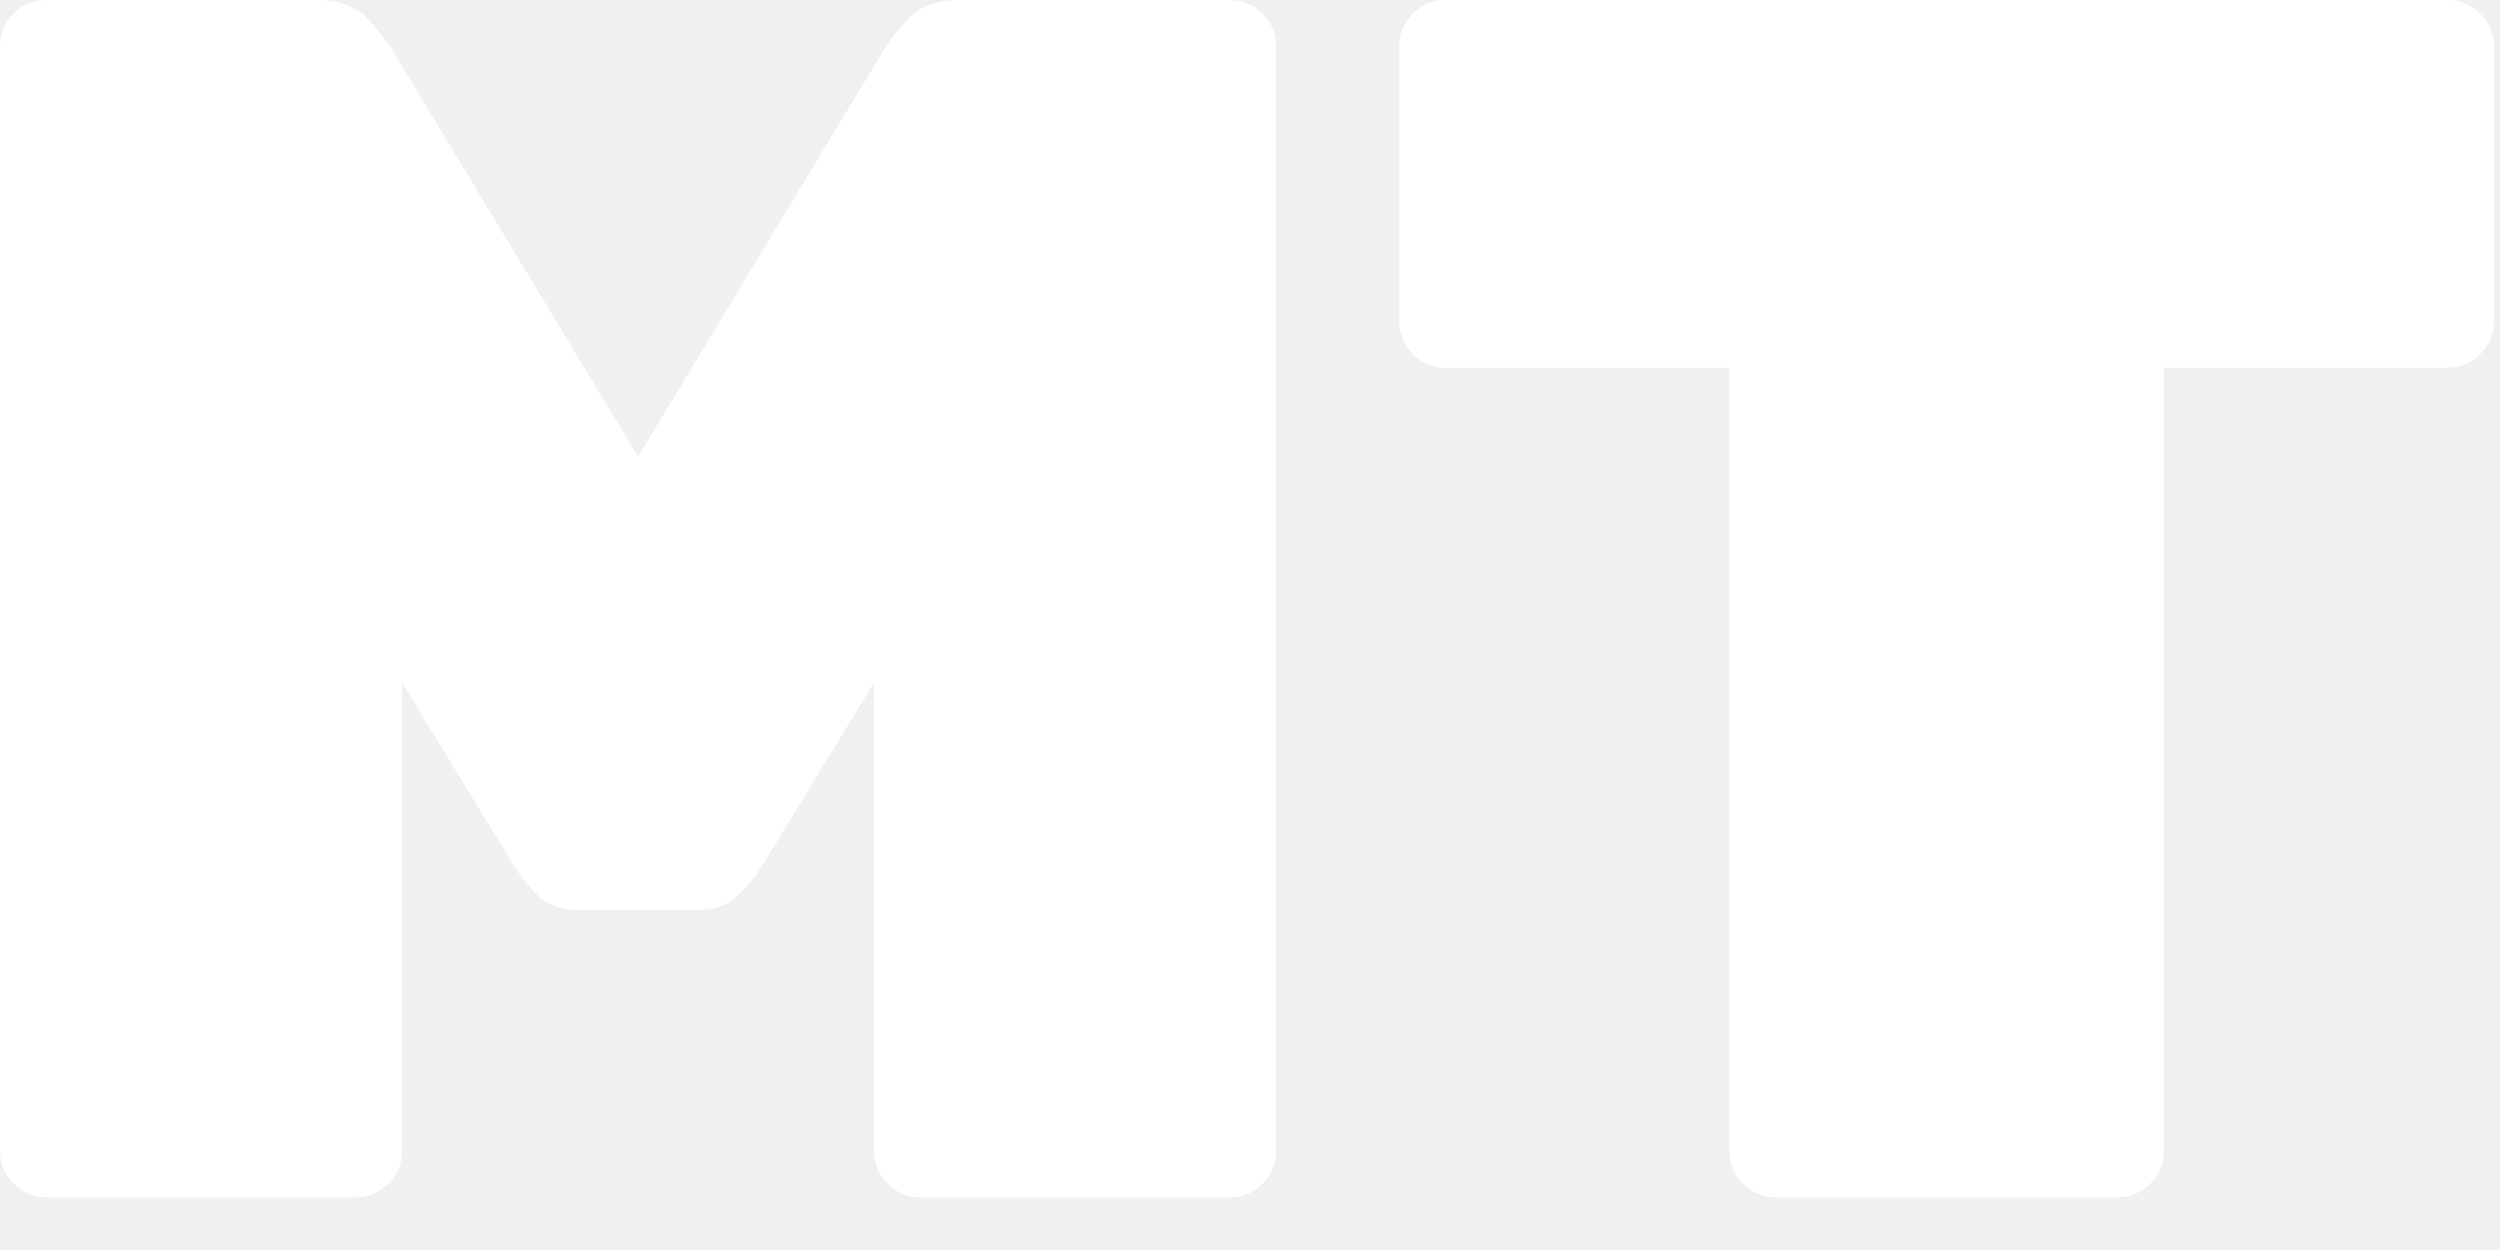
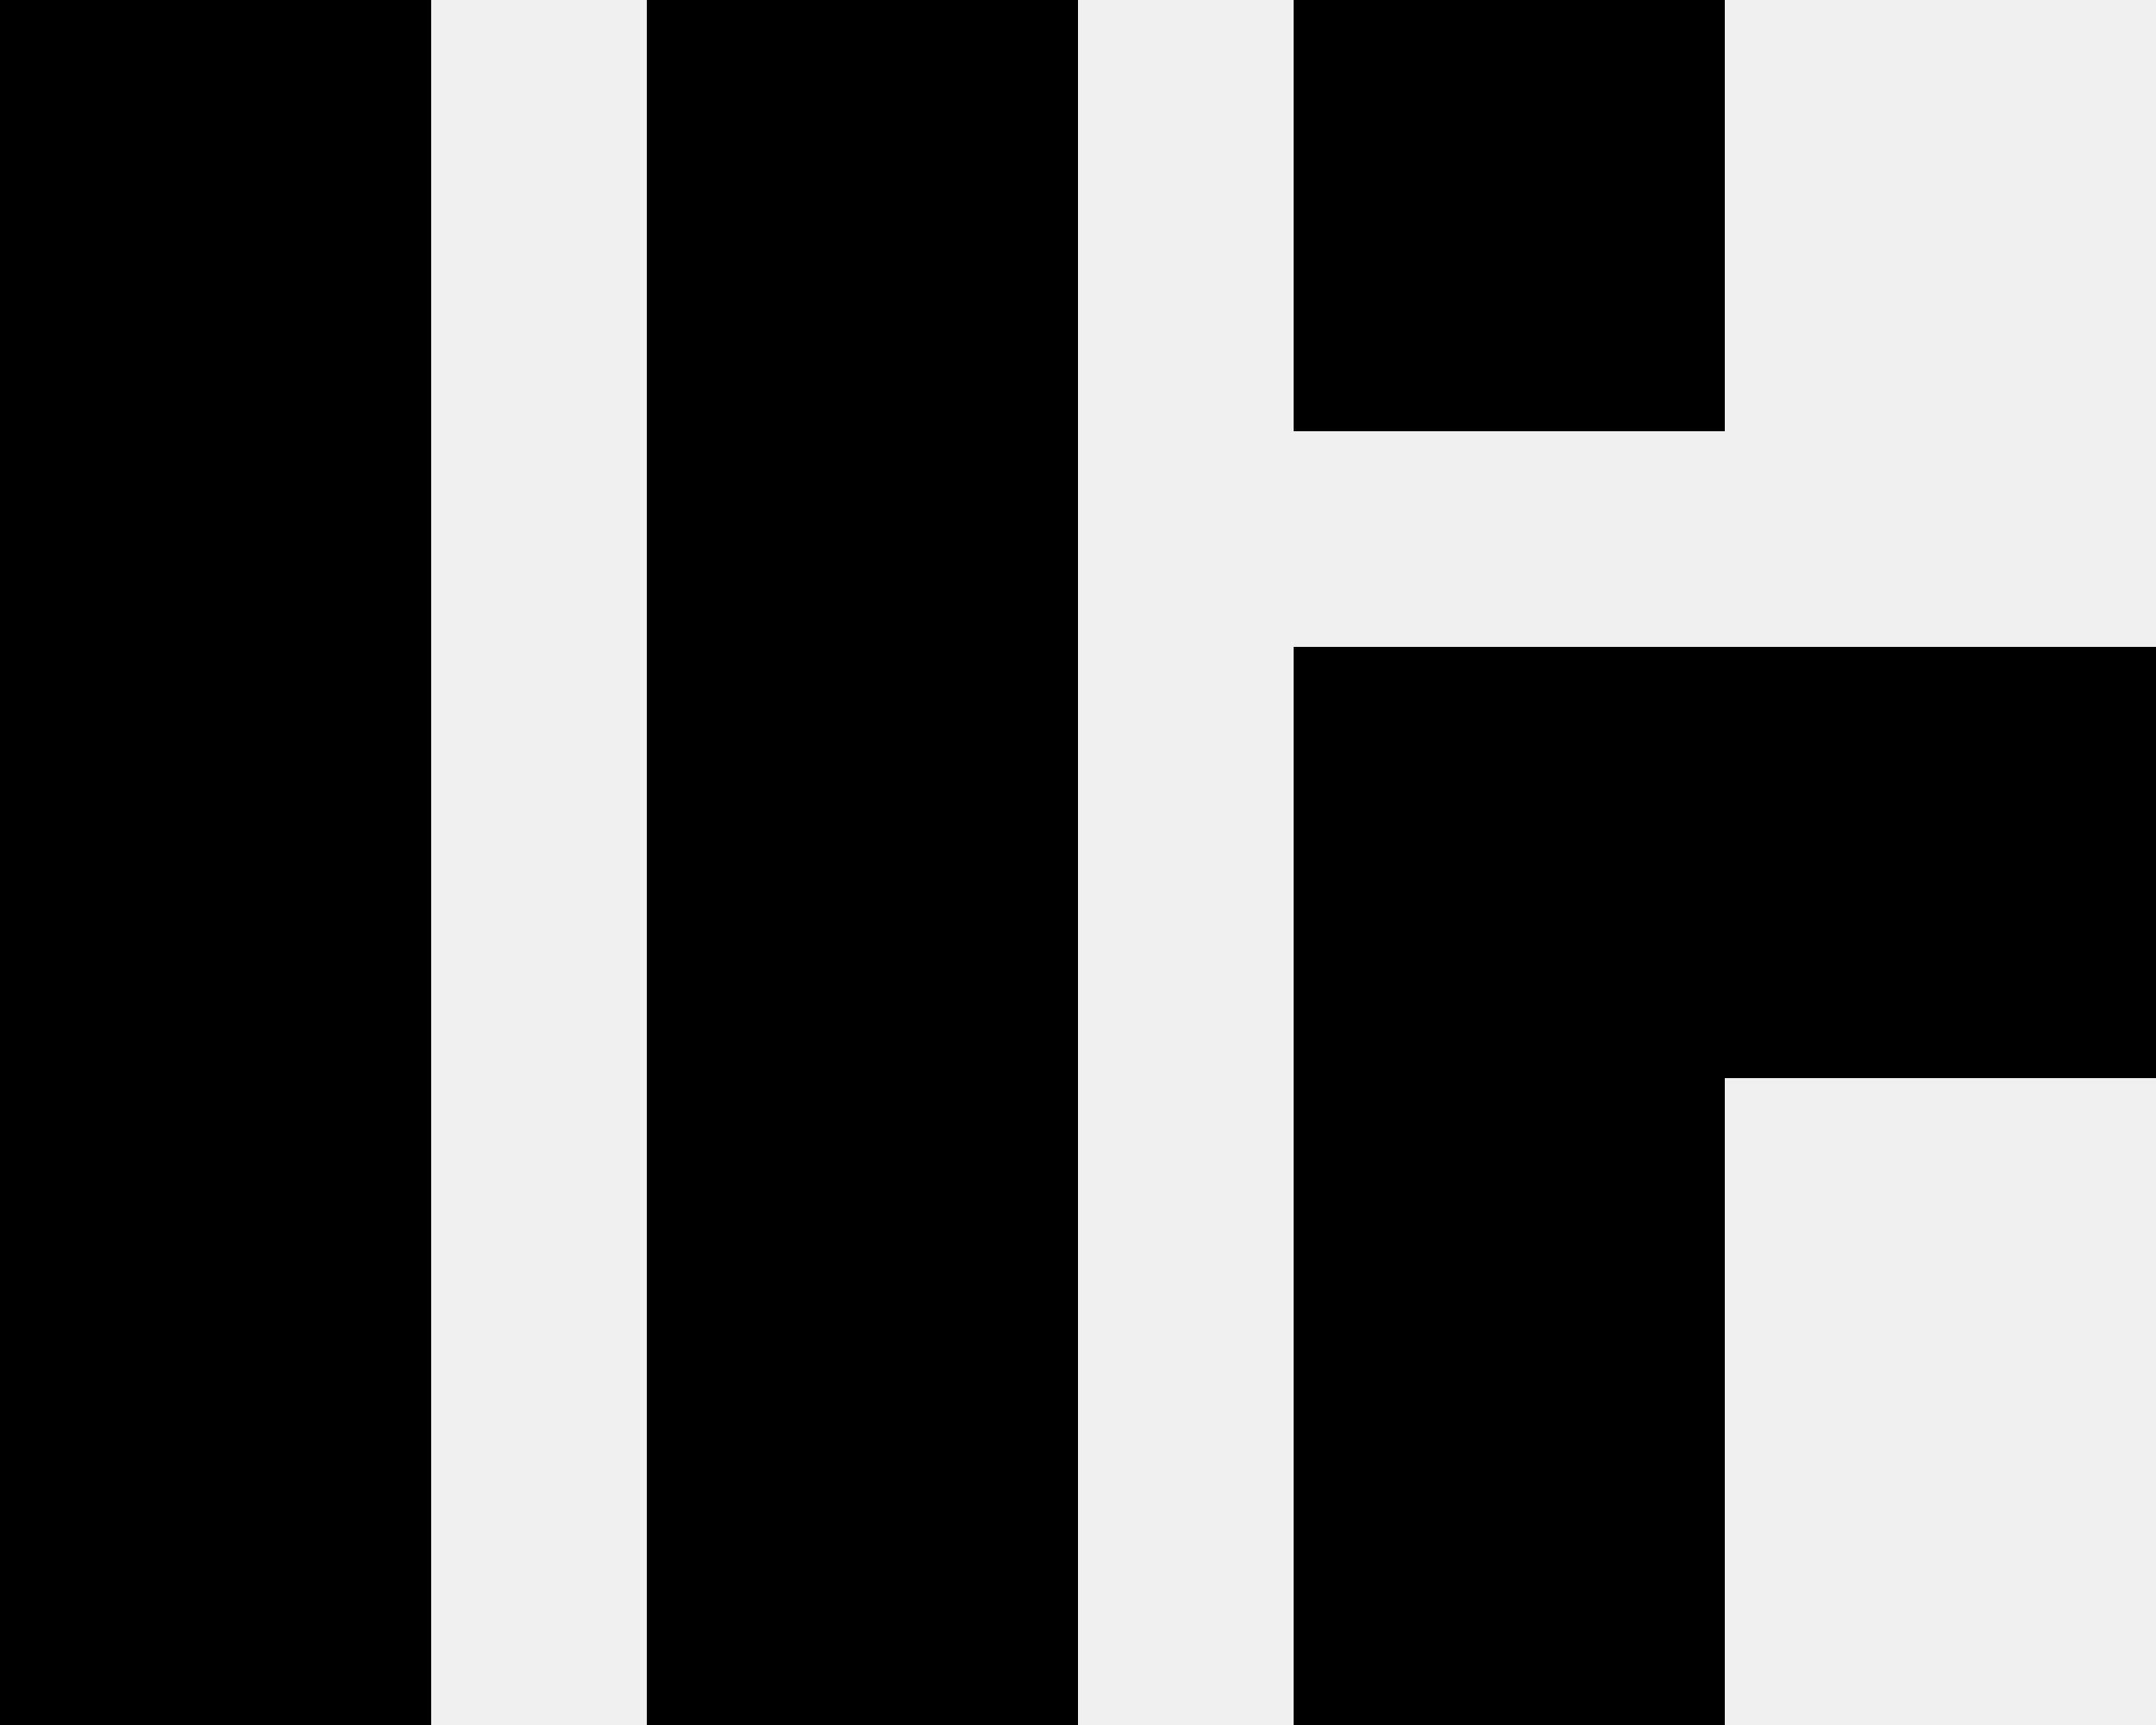
- <svg xmlns="http://www.w3.org/2000/svg" width="38px" height="19px" viewBox="0 0 38 19" version="1.1">
-   <defs />
-   <g id="Page-1" stroke="none" stroke-width="1" fill="none" fill-rule="evenodd">
-     <g id="Desktop-HD" transform="translate(-25, -23)" fill="#FFFFFF">
-       <path d="M34.698,29.942 L38.468,23.702 C38.52,23.615 38.633,23.477 38.806,23.286 C38.979,23.095 39.239,23 39.586,23 L43.694,23 C43.885,23 44.049,23.069 44.188,23.208 C44.327,23.347 44.396,23.511 44.396,23.702 L44.396,40.498 C44.396,40.689 44.327,40.853 44.188,40.992 C44.049,41.131 43.885,41.2 43.694,41.2 L38.988,41.2 C38.797,41.2 38.633,41.131 38.494,40.992 C38.355,40.853 38.286,40.689 38.286,40.498 L38.286,33.374 L36.57,36.182 C36.483,36.321 36.366,36.464 36.219,36.611 C36.072,36.758 35.868,36.832 35.608,36.832 L33.788,36.832 C33.528,36.832 33.324,36.758 33.177,36.611 C33.03,36.464 32.913,36.321 32.826,36.182 L31.11,33.374 L31.11,40.498 C31.11,40.689 31.041,40.853 30.902,40.992 C30.763,41.131 30.599,41.2 30.408,41.2 L25.702,41.2 C25.511,41.2 25.347,41.131 25.208,40.992 C25.069,40.853 25,40.689 25,40.498 L25,23.702 C25,23.511 25.069,23.347 25.208,23.208 C25.347,23.069 25.511,23 25.702,23 L29.81,23 C30.157,23 30.417,23.095 30.59,23.286 C30.763,23.477 30.876,23.615 30.928,23.702 L34.698,29.942 Z M62.206,23 C62.397,23 62.561,23.069 62.7,23.208 C62.839,23.347 62.908,23.511 62.908,23.702 L62.908,27.888 C62.908,28.079 62.839,28.243 62.7,28.382 C62.561,28.521 62.397,28.59 62.206,28.59 L57.89,28.59 L57.89,40.498 C57.89,40.689 57.821,40.853 57.682,40.992 C57.543,41.131 57.379,41.2 57.188,41.2 L51.988,41.2 C51.797,41.2 51.633,41.131 51.494,40.992 C51.355,40.853 51.286,40.689 51.286,40.498 L51.286,28.59 L46.97,28.59 C46.779,28.59 46.615,28.521 46.476,28.382 C46.337,28.243 46.268,28.079 46.268,27.888 L46.268,23.702 C46.268,23.511 46.337,23.347 46.476,23.208 C46.615,23.069 46.779,23 46.97,23 L62.206,23 Z" id="MT" />
-     </g>
+ <svg xmlns="http://www.w3.org/2000/svg" width="40" height="32" viewBox="0 0 40 32">
+   <g fill-rule="evenodd">
+     <rect width="8" height="32" />
+     <rect width="8" height="32" x="12" />
+     <rect width="8" height="20" x="24" y="12" />
+     <rect width="16" height="8" x="24" y="12" />
+     <rect width="8" height="8" x="24" />
  </g>
</svg>
